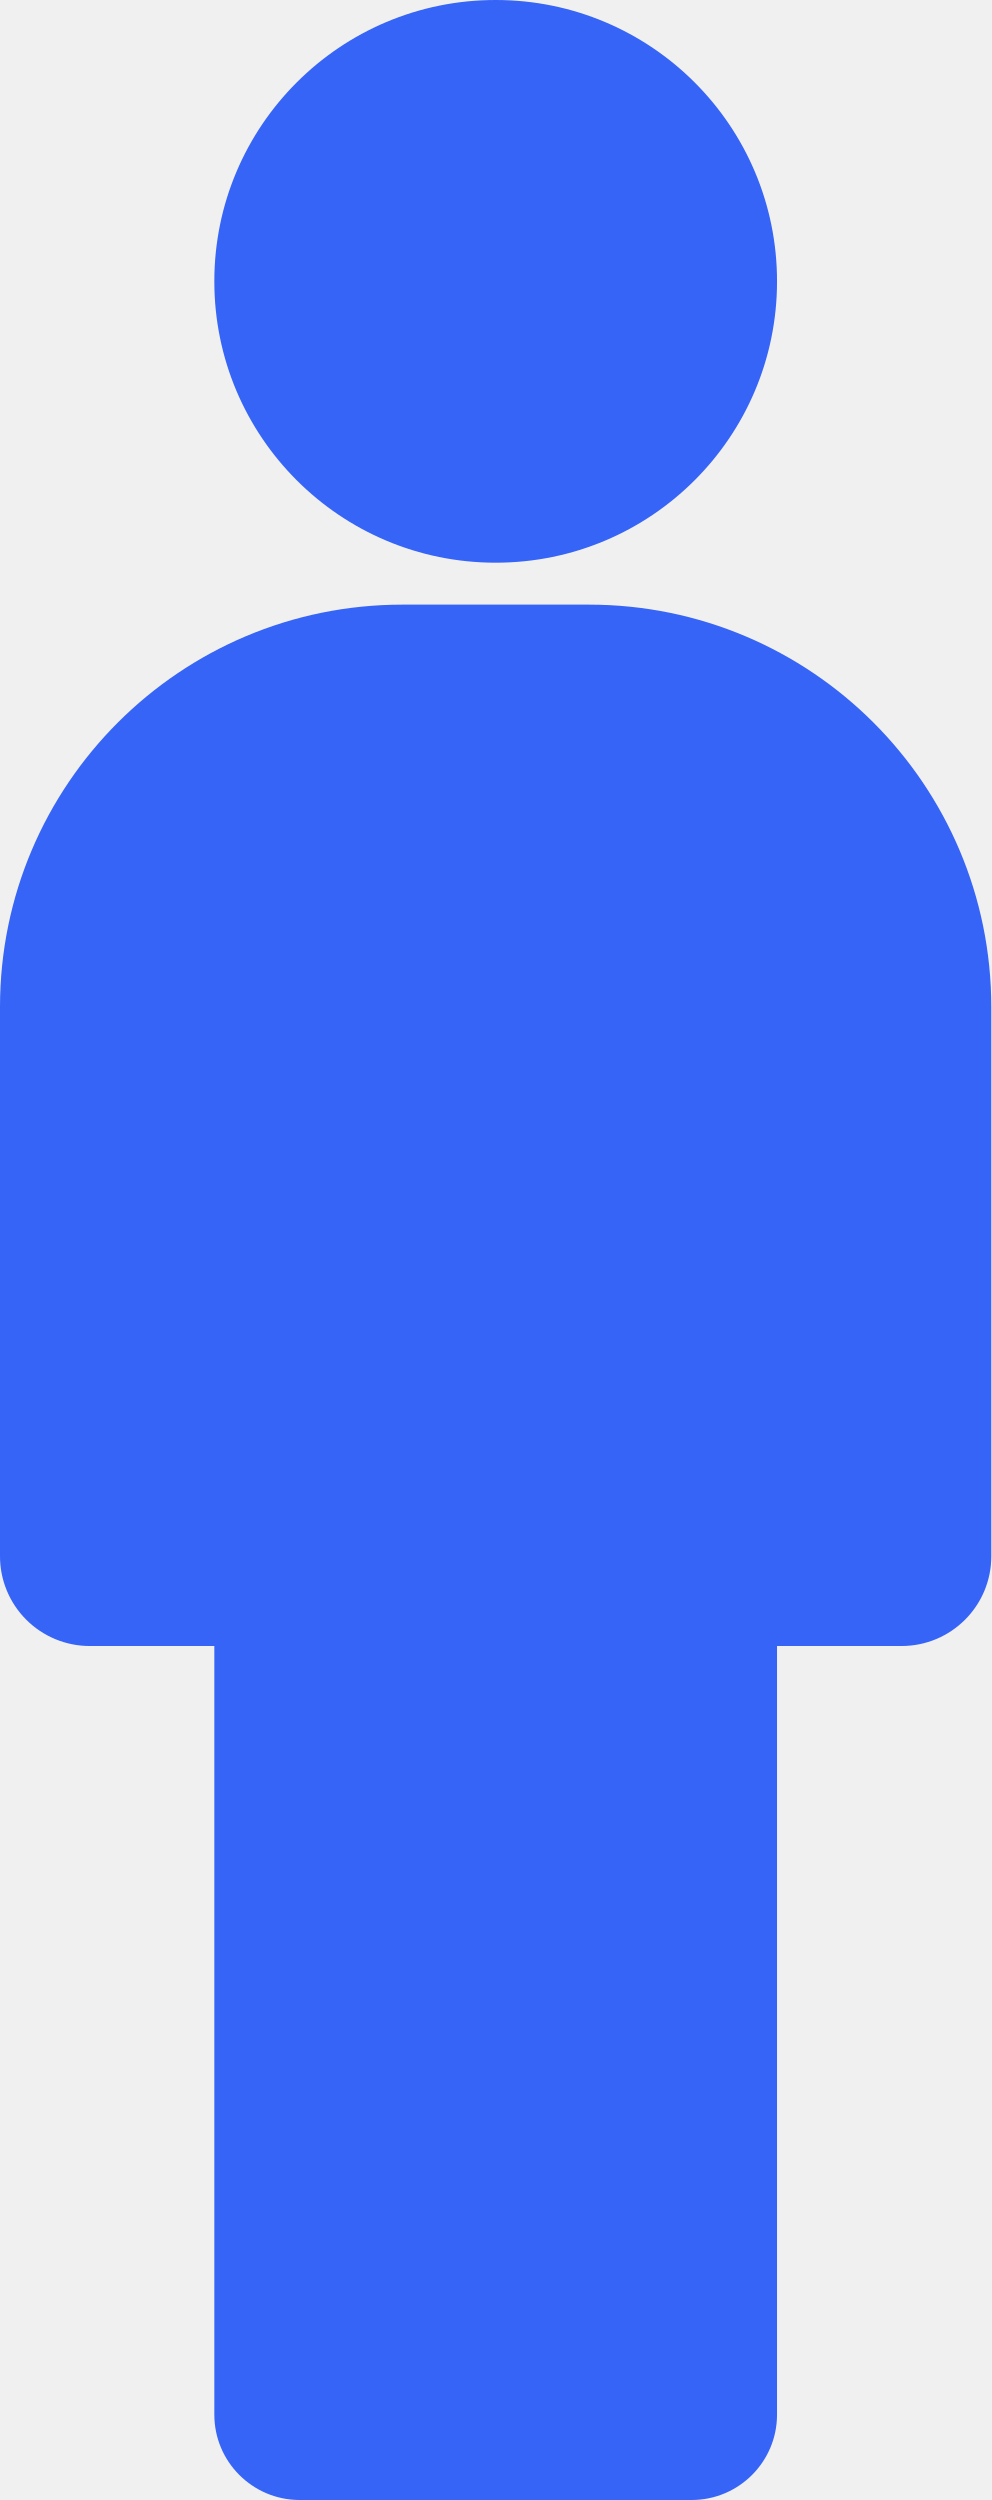
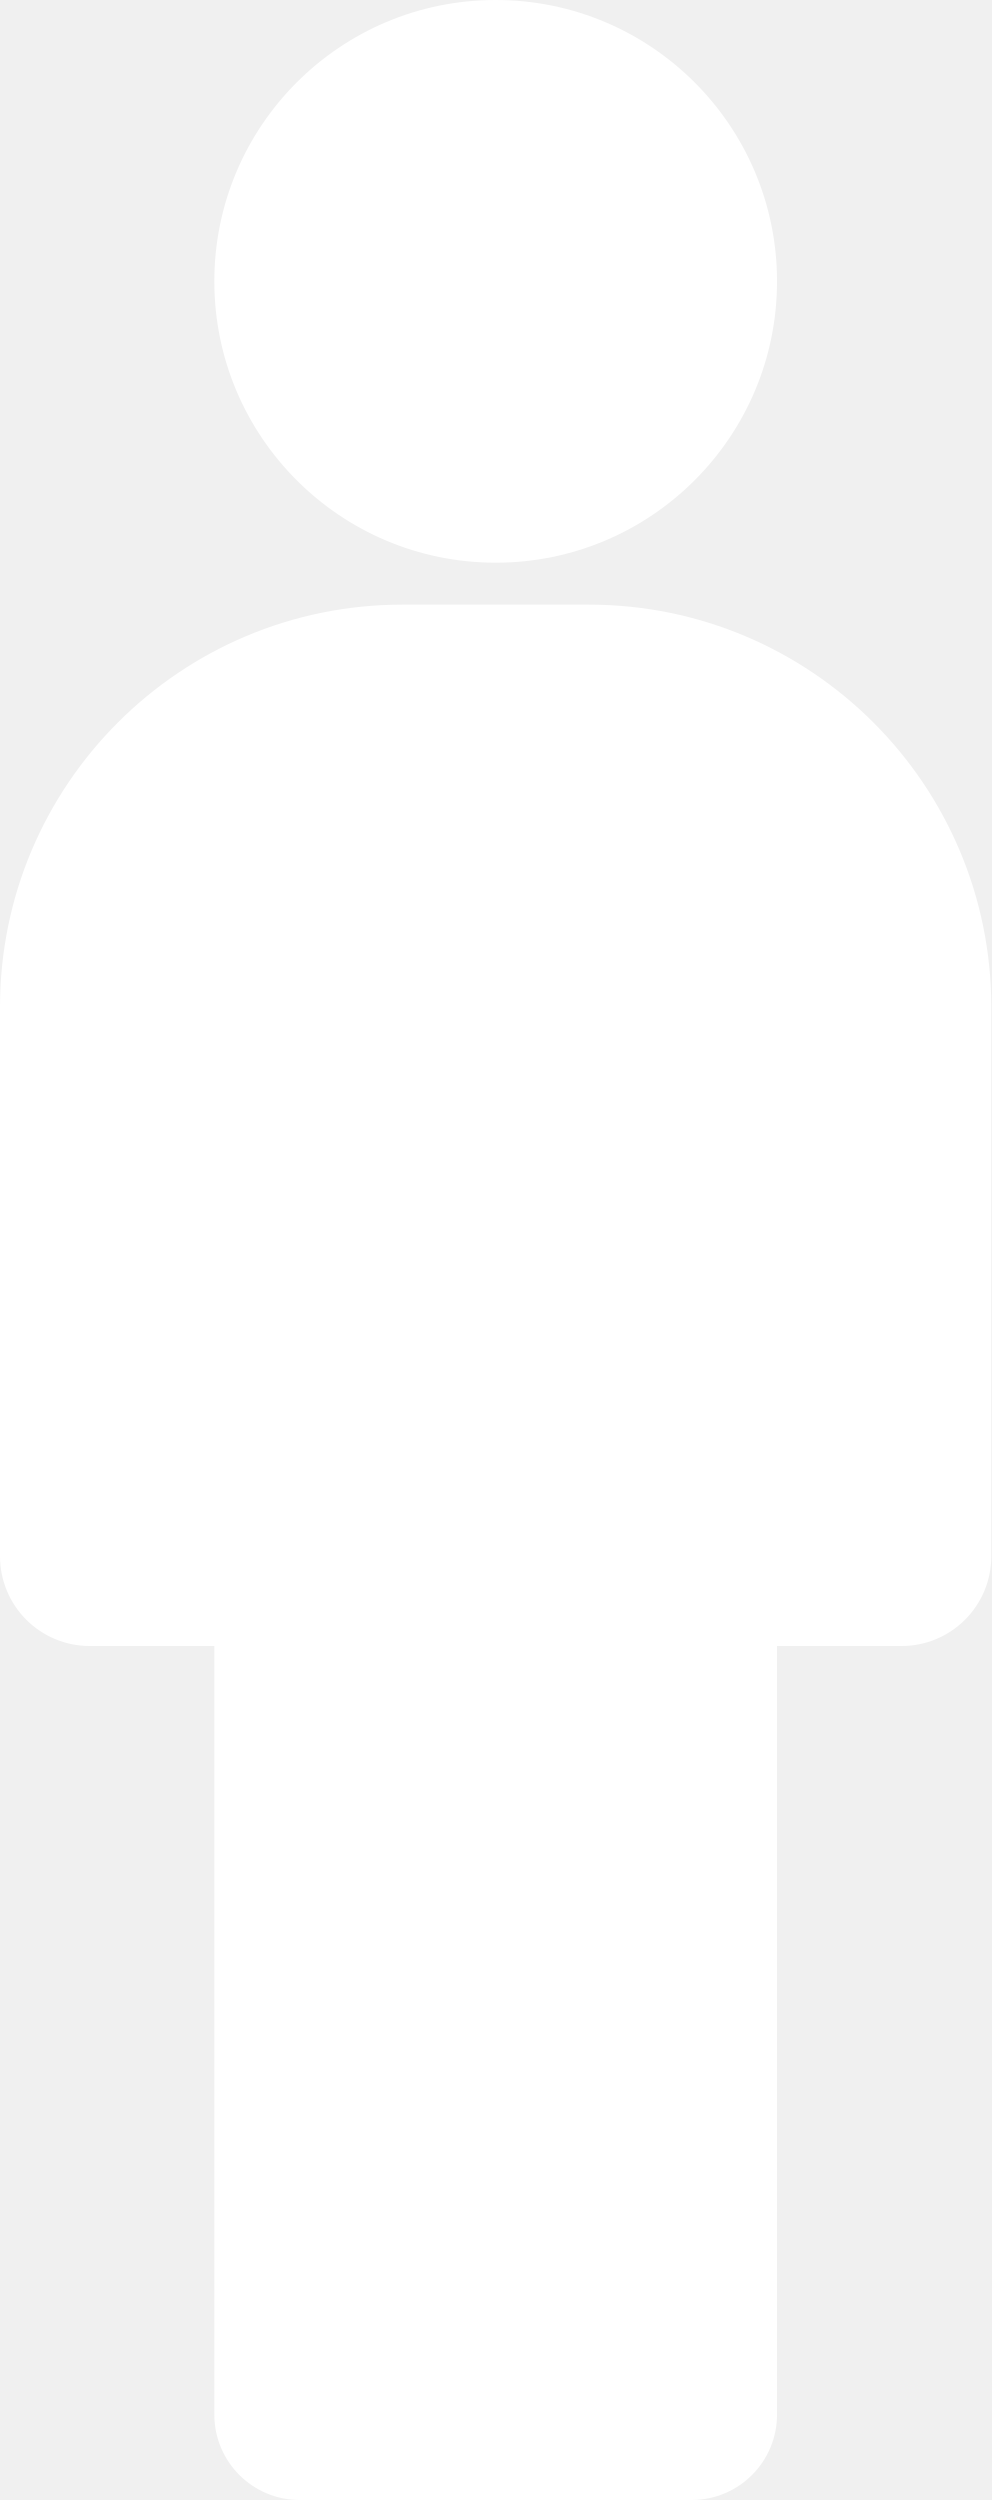
<svg xmlns="http://www.w3.org/2000/svg" id="Layer_1" data-name="Layer 1" viewBox="0 0 133.57 336.86">
  <defs>
-     <style>.cls-1{fill:#3564f6;}</style>
+     <style>.cls-1{fill:#ffffff;}</style>
  </defs>
  <circle class="cls-1" cx="66.79" cy="37.91" r="37.91" />
  <path class="cls-1" d="M54.23,81.47H79.34a54.23,54.23,0,0,1,54.23,54.23v74a12.09,12.09,0,0,1-12.09,12.09H12.09A12.09,12.09,0,0,1,0,209.66v-74A54.23,54.23,0,0,1,54.23,81.47Z" />
  <rect class="cls-1" x="28.88" y="178.57" width="75.82" height="158.29" rx="11.51" />
</svg>
